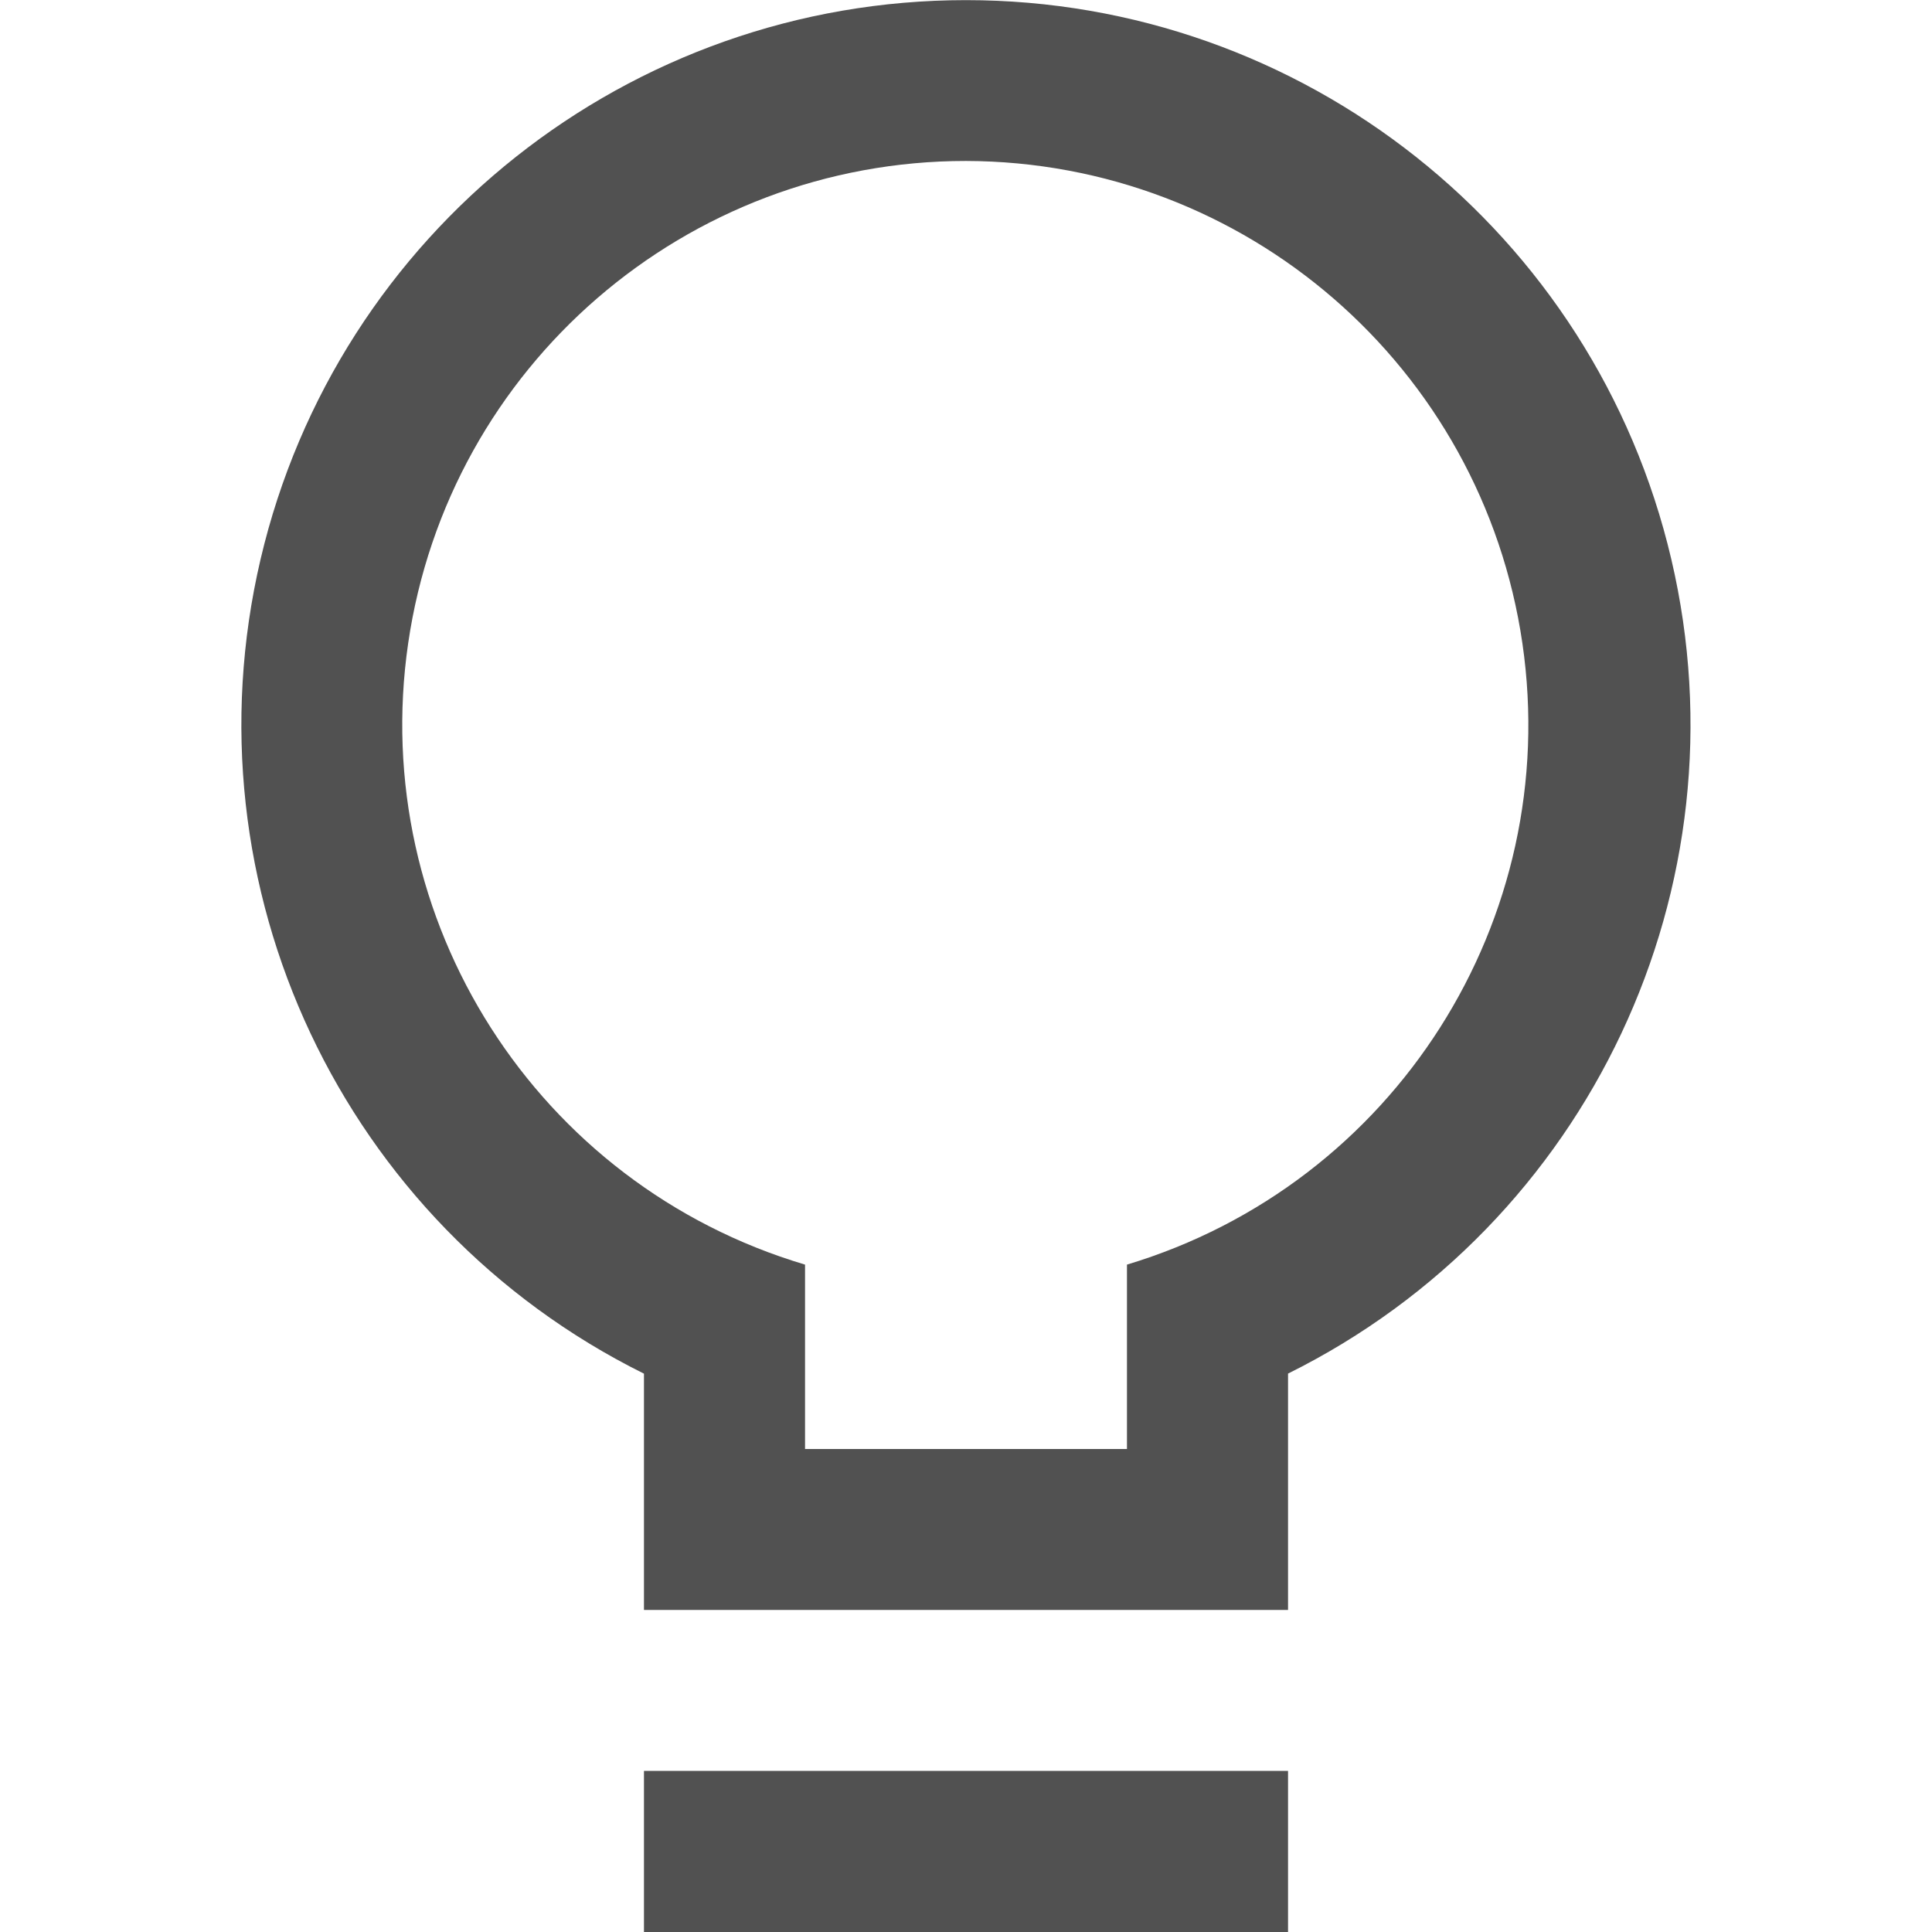
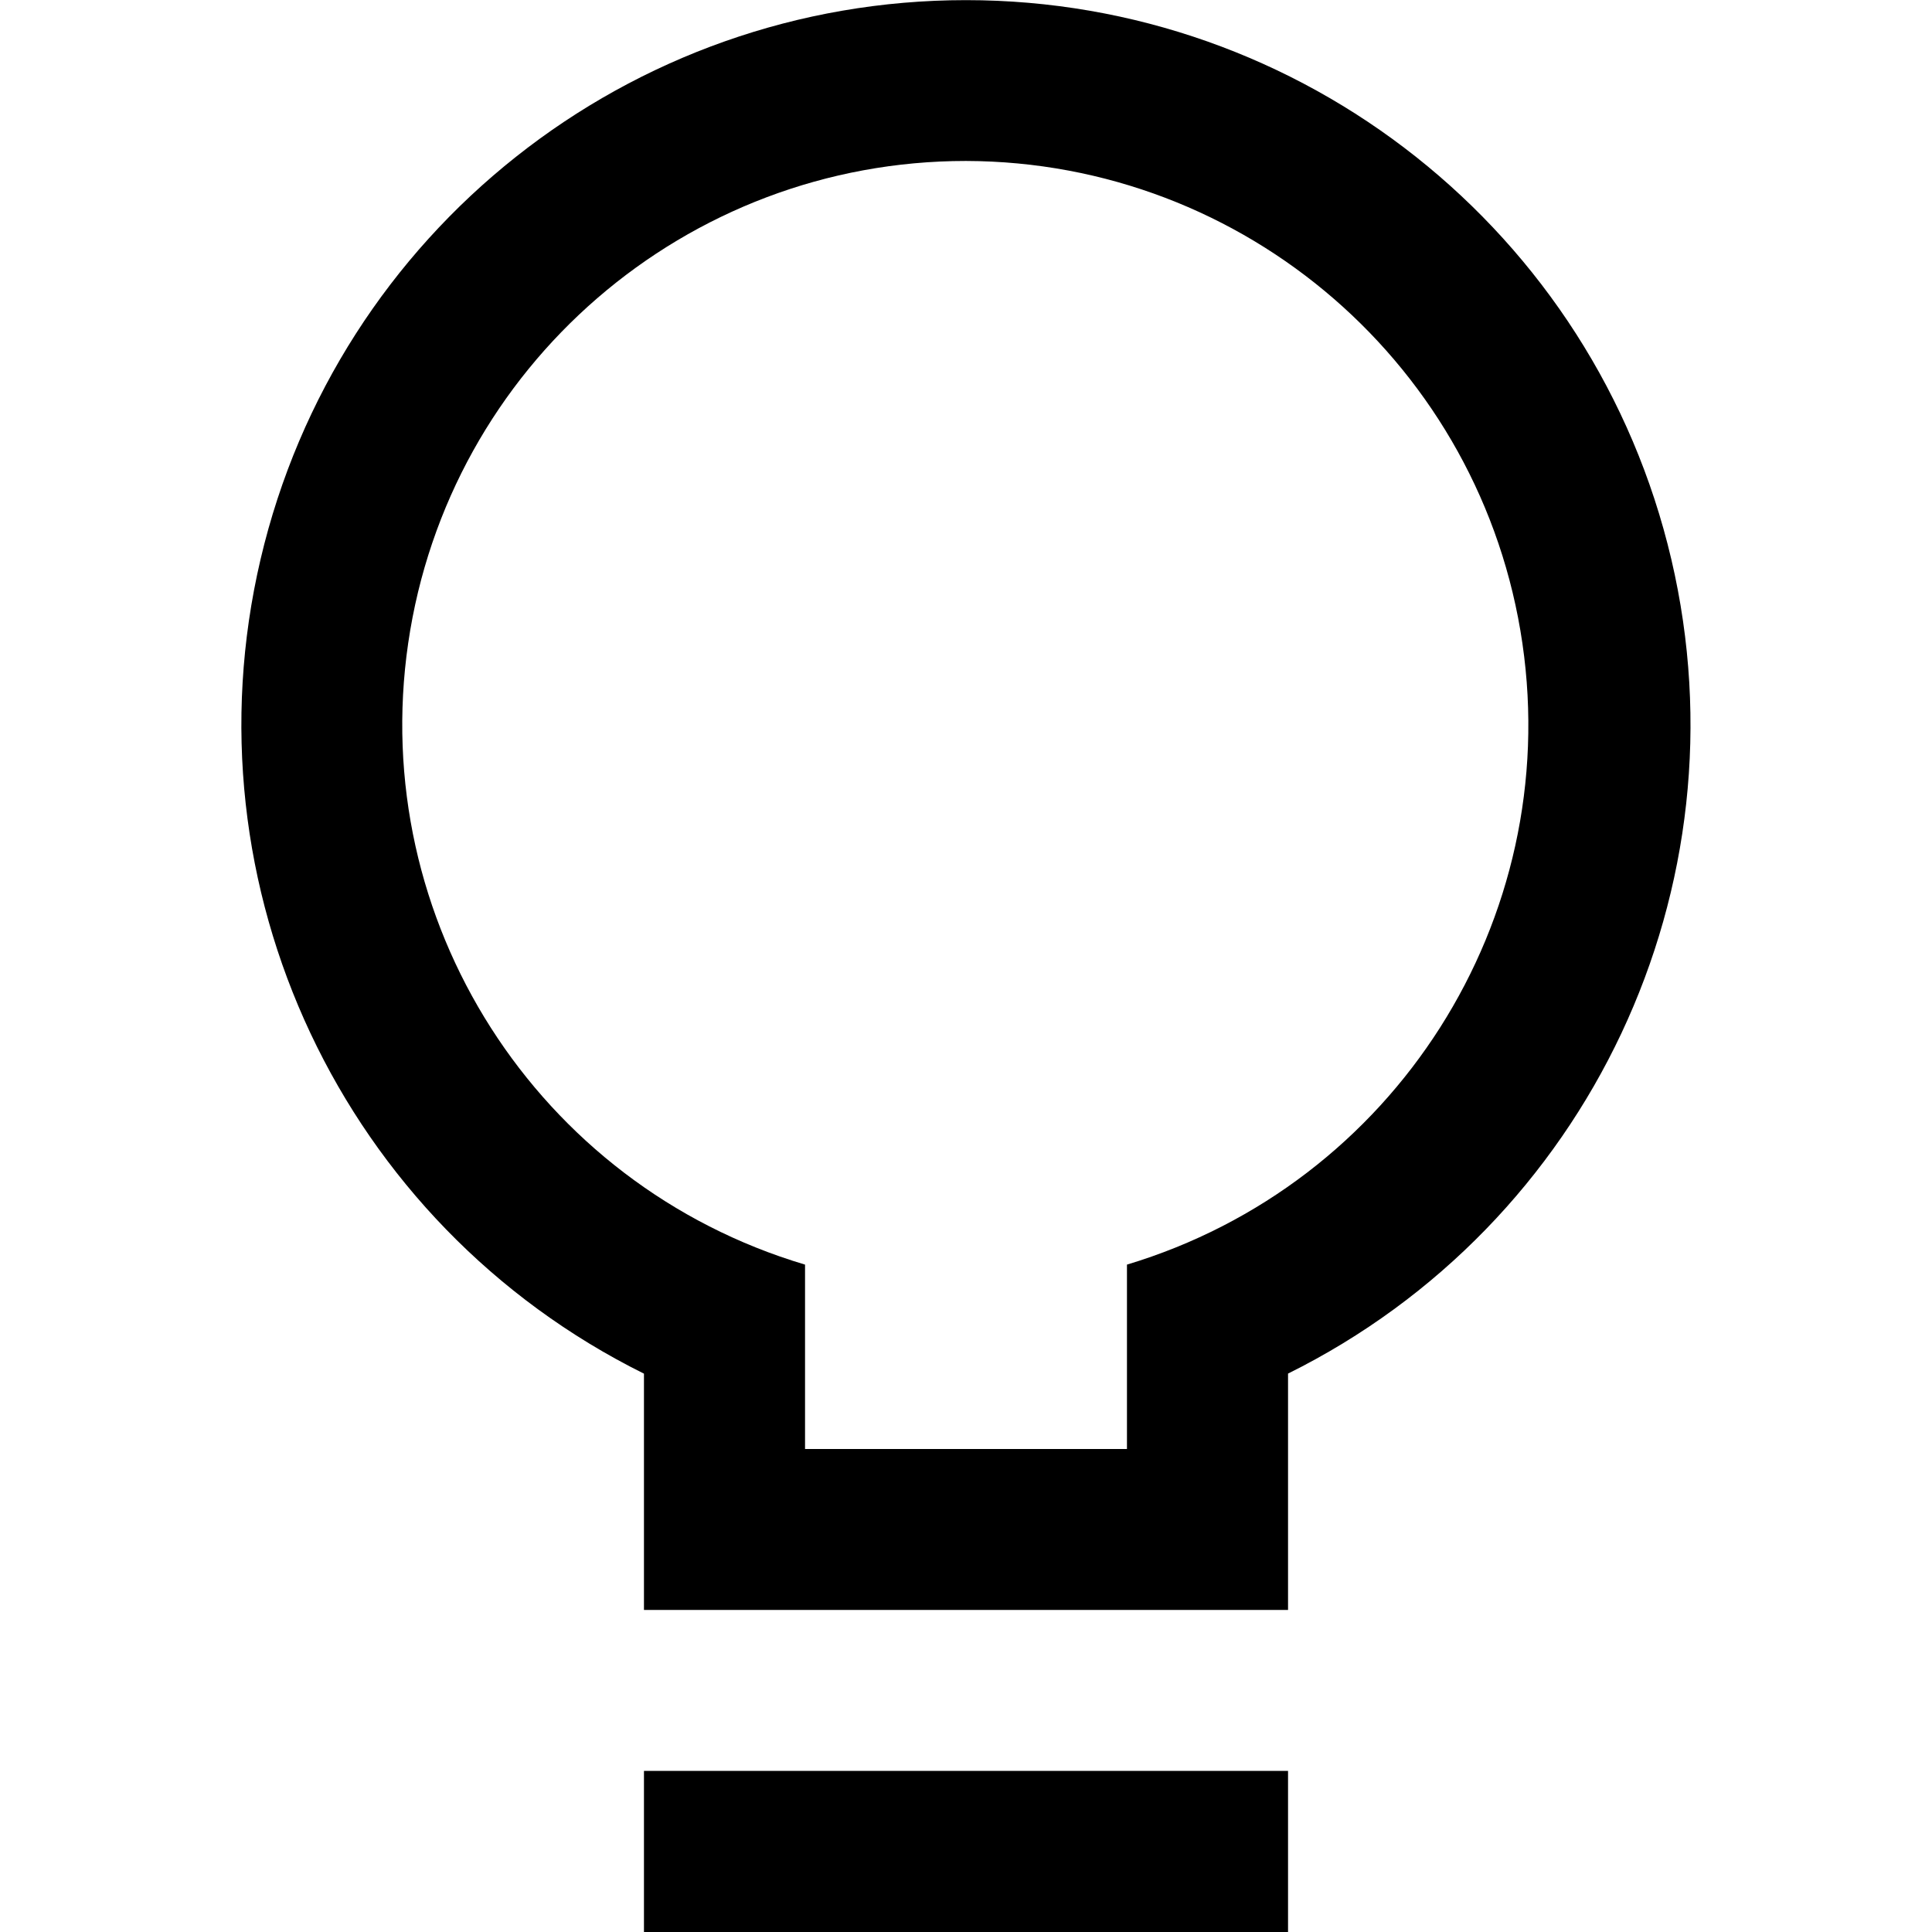
<svg xmlns="http://www.w3.org/2000/svg" t="1699962389312" class="icon" viewBox="0 0 1024 1024" version="1.1" p-id="13058" width="64" height="64">
-   <path d="M426.688 670.272V768h170.624v-97.728A298.816 298.816 0 0 0 512 85.312a298.688 298.688 0 0 0-85.312 584.96z m256 57.792v125.248H341.312v-125.248a384 384 0 1 1 341.312 0z m-341.376 210.56h341.376V1024H341.312v-85.312z" fill="#515151" p-id="13059" />
+   <path d="M426.688 670.272V768h170.624v-97.728A298.816 298.816 0 0 0 512 85.312a298.688 298.688 0 0 0-85.312 584.96z m256 57.792v125.248H341.312v-125.248a384 384 0 1 1 341.312 0z m-341.376 210.56h341.376V1024H341.312v-85.312z" fill="currentColor" p-id="13059" />
</svg>
